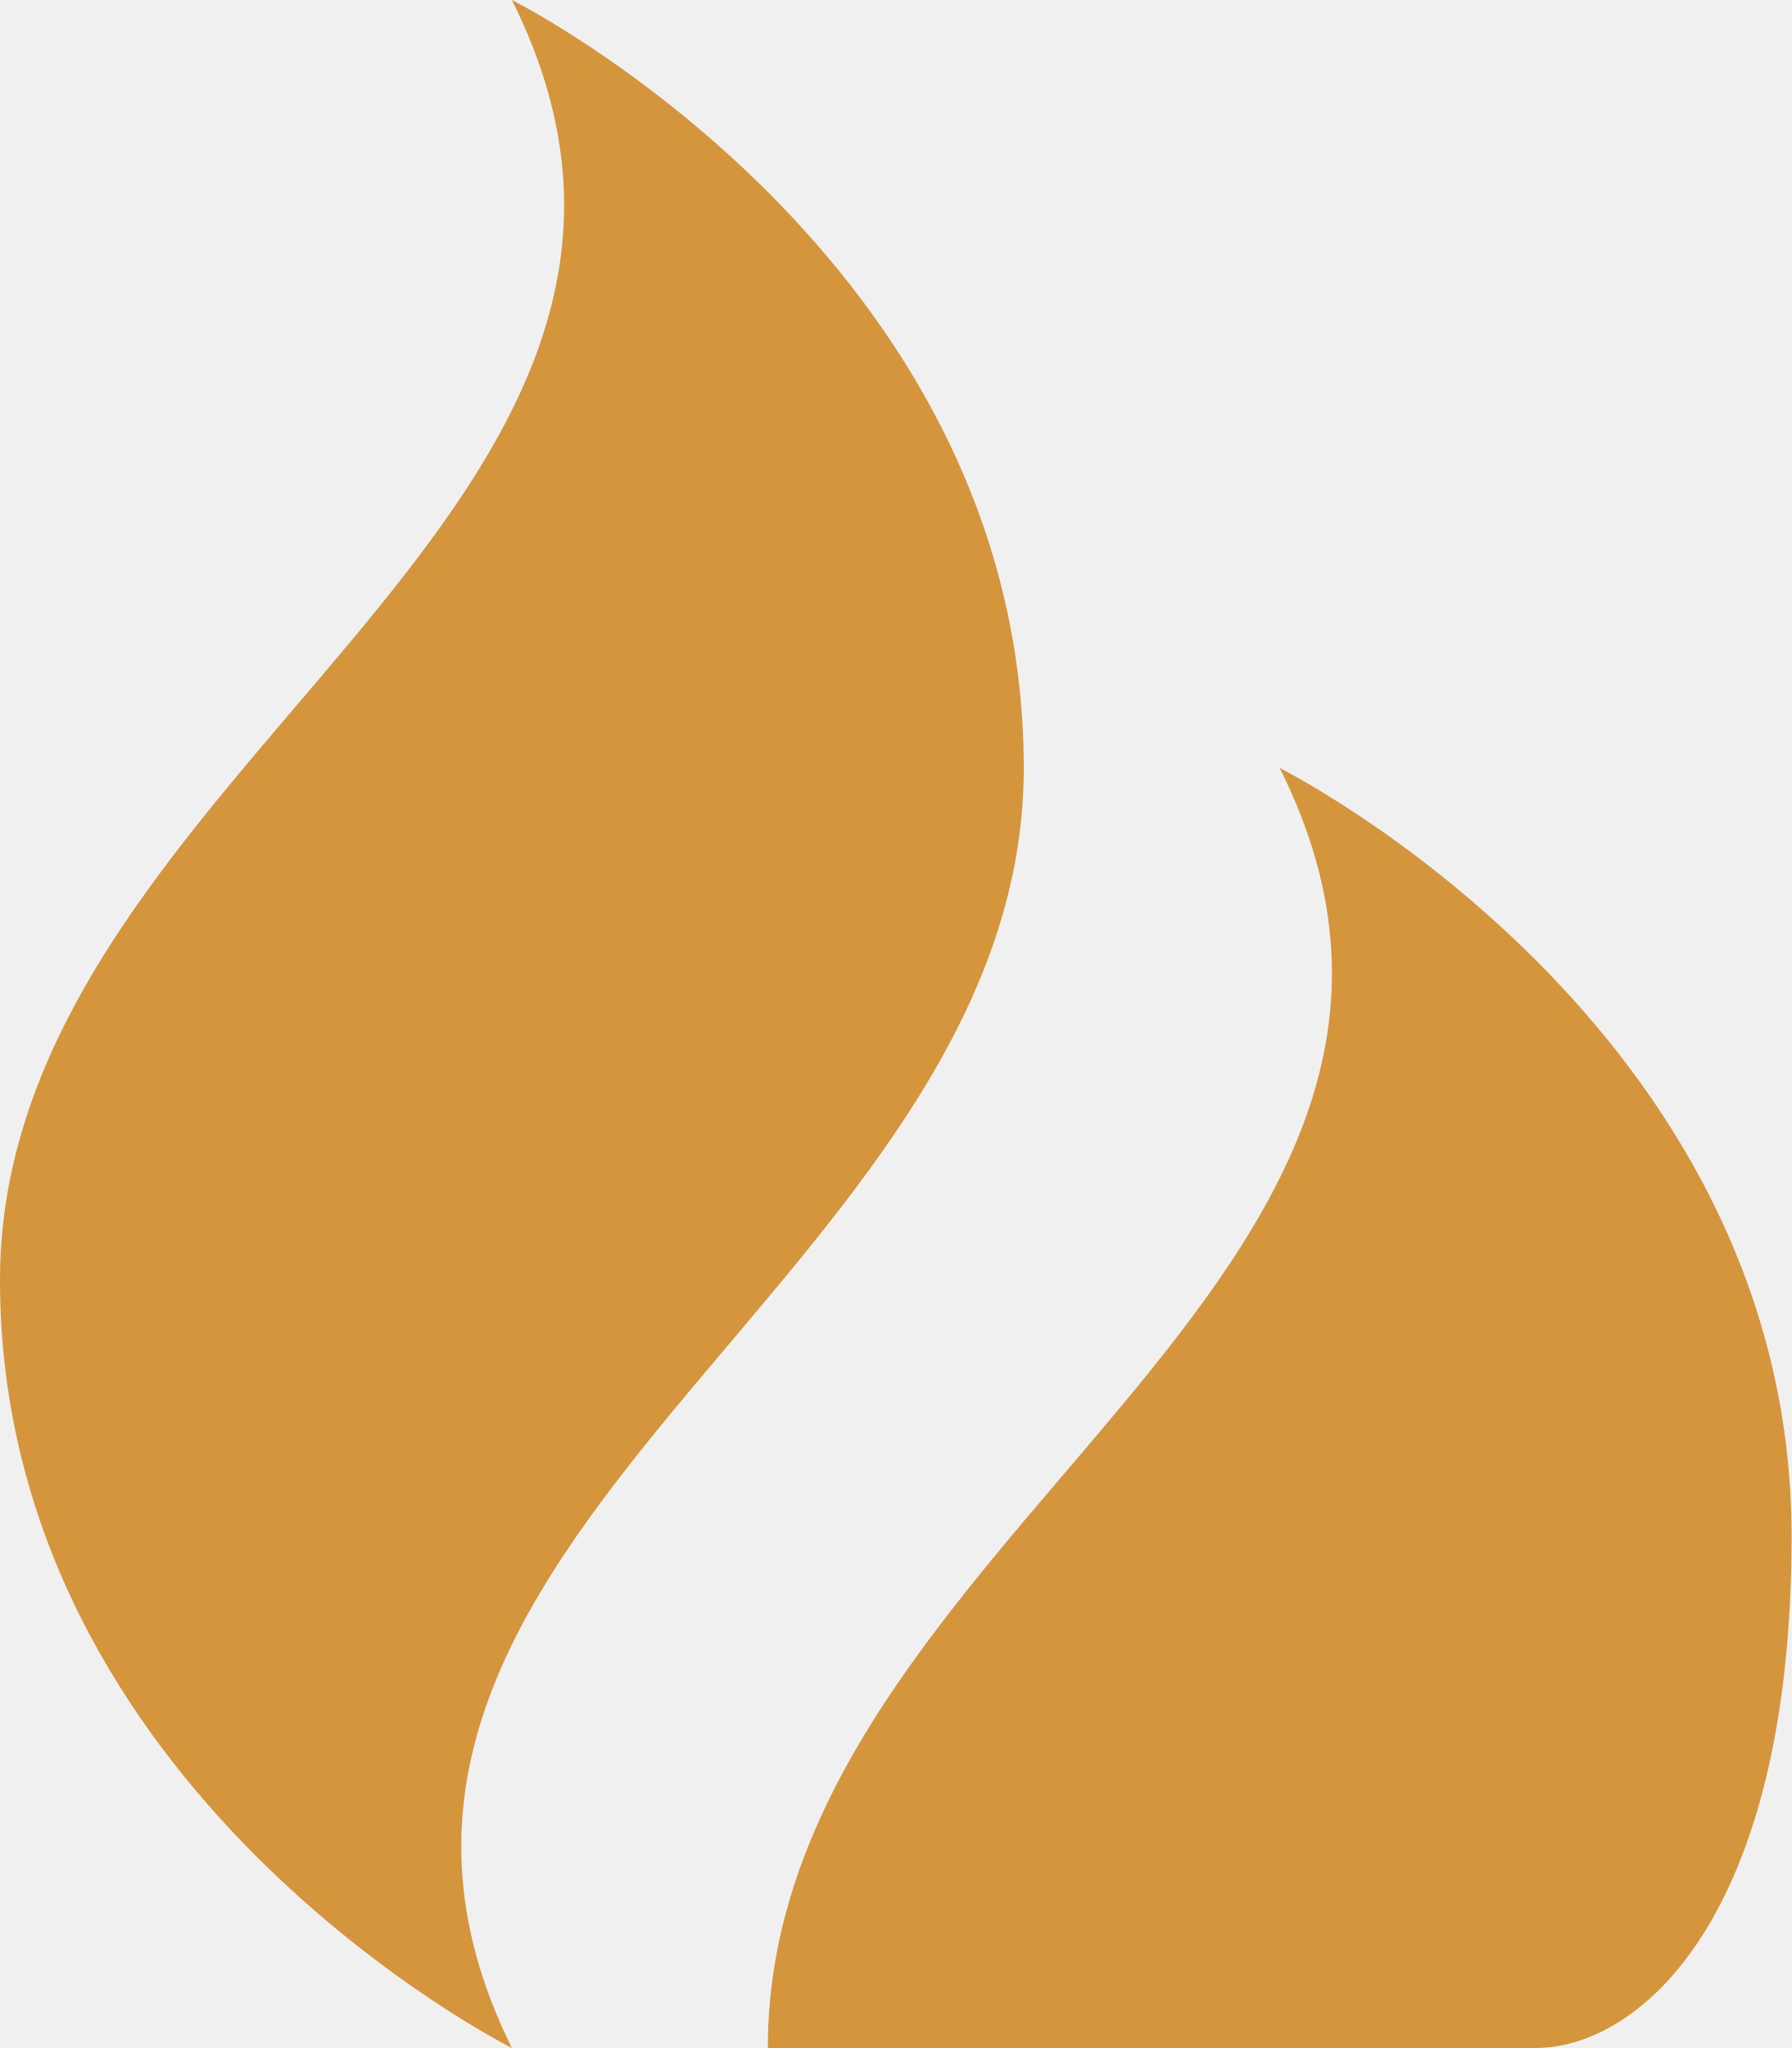
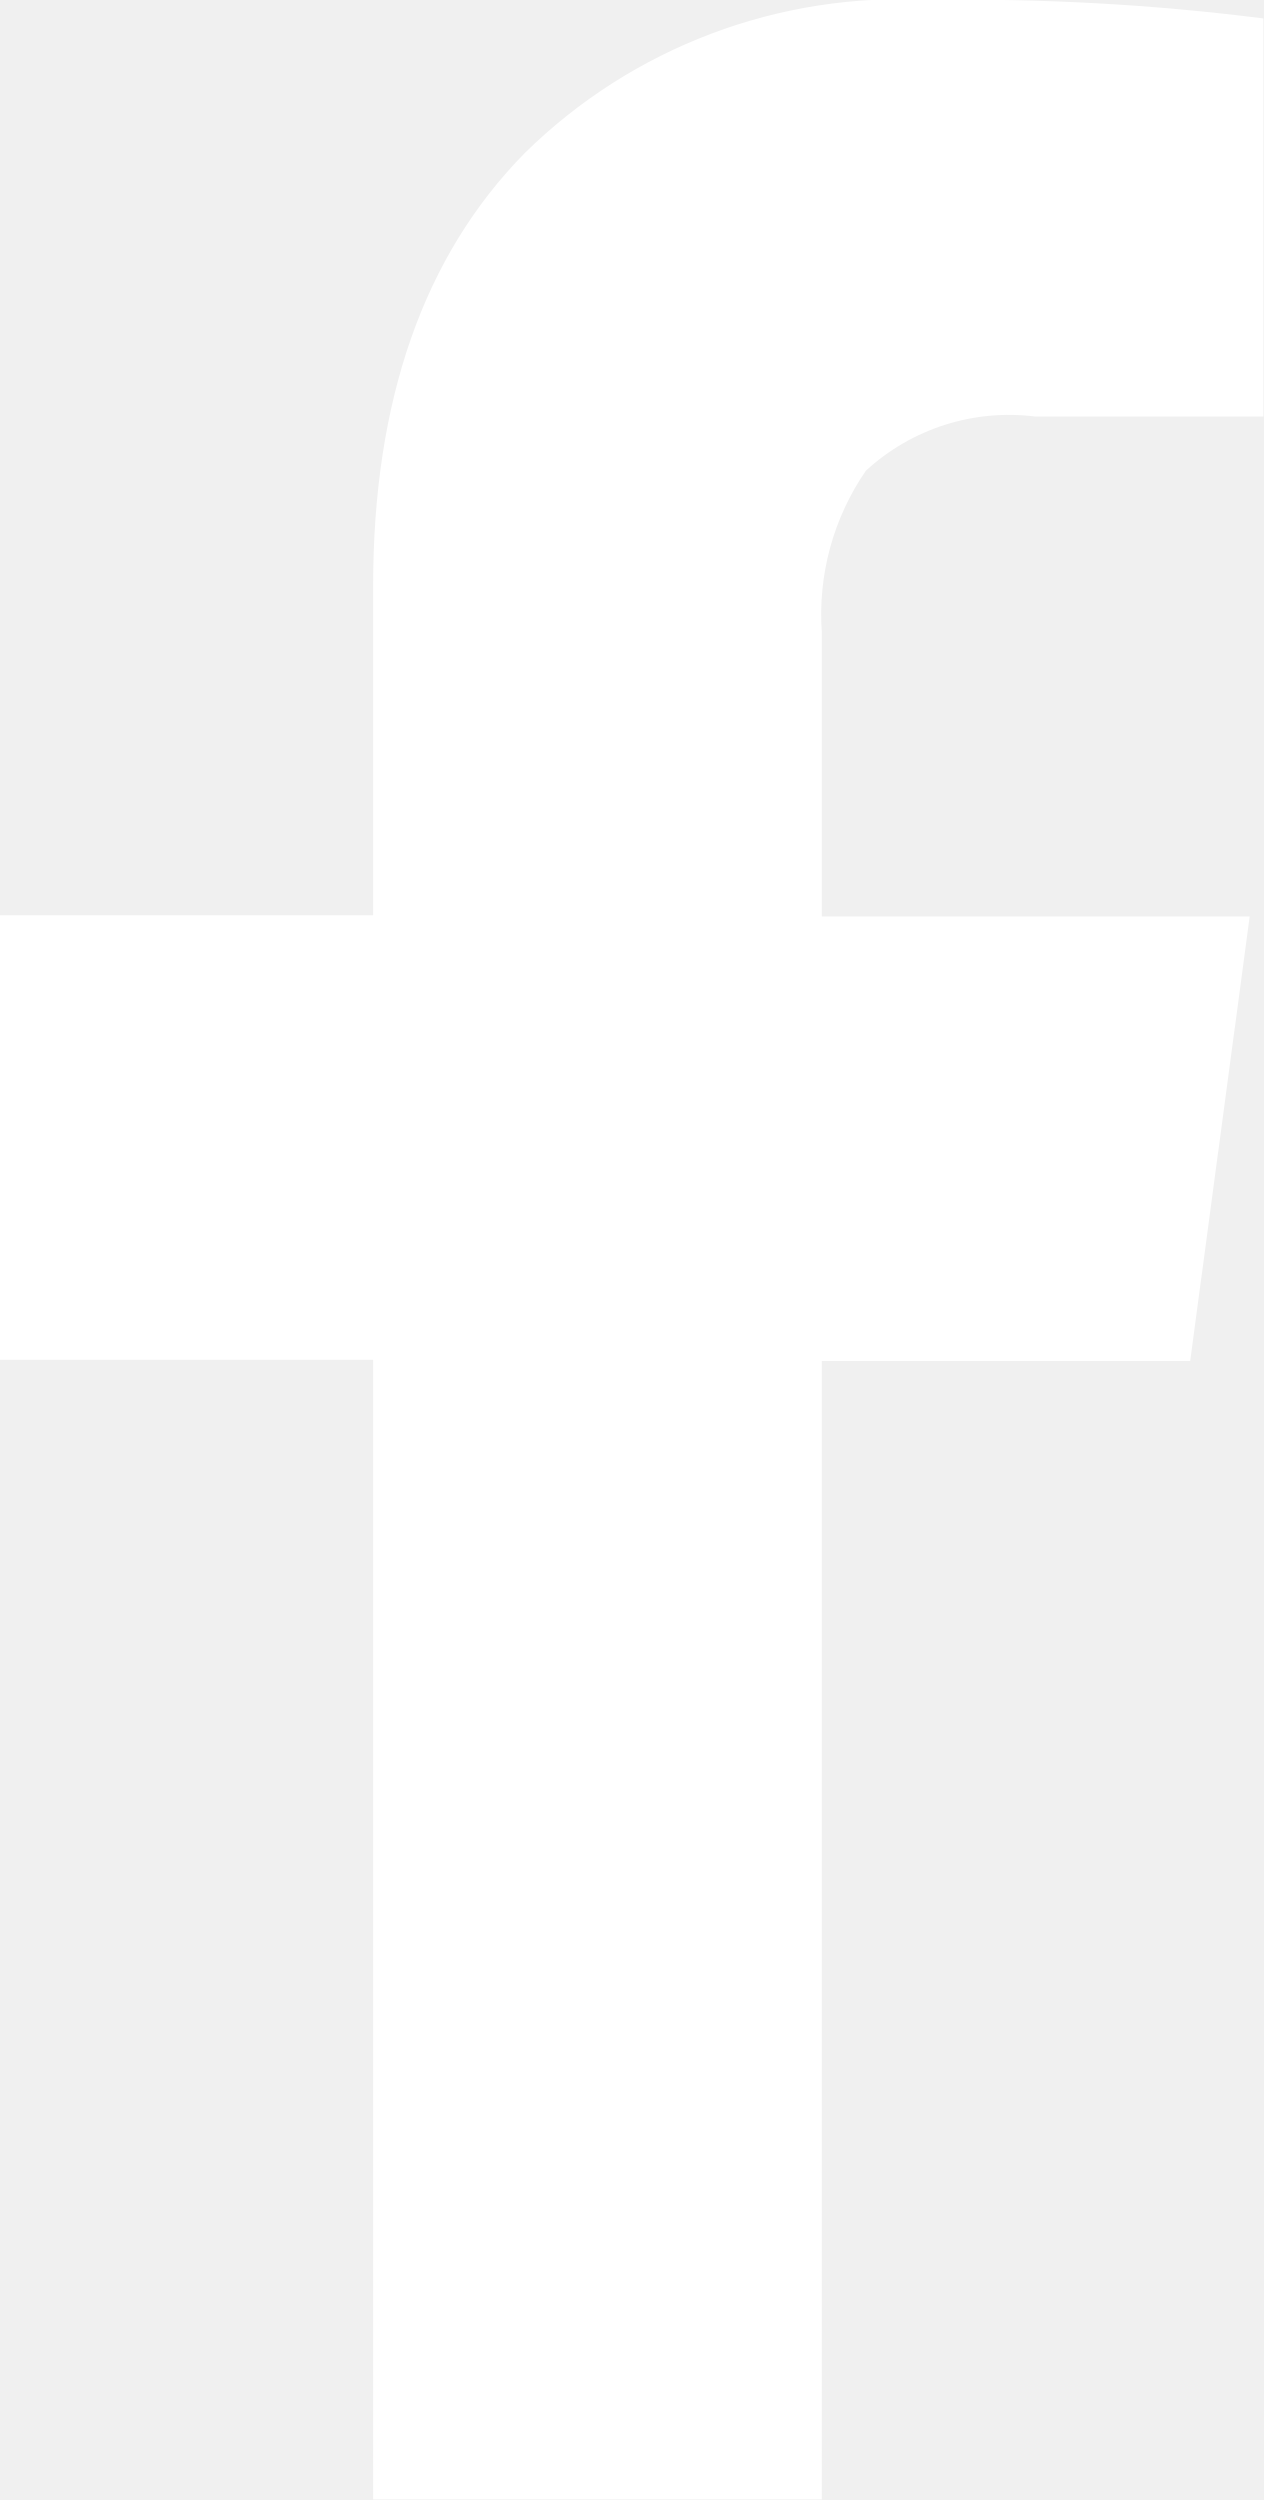
- <svg xmlns="http://www.w3.org/2000/svg" id="Layer_1" data-name="Layer 1" width="56" height="64" viewBox="0 0 56 64">
+ <svg xmlns="http://www.w3.org/2000/svg" id="Layer_1" data-name="Layer 1" width="21.23" height="42.01" viewBox="0 0 21.23 42.01">
  <defs>
-     <style>.cls-1{fill:#d4953d;}</style>
+     <style>.cls-1{fill:#fff;}</style>
  </defs>
-   <path class="cls-1" d="M16,0C24,16,0,24,0,40S16,64,16,64C8.16,48.16,32,40,32,24S16,0,16,0ZM40,24c8,16-16,24-16,40H48c3.2,0,8-4,8-16C56,32,40,24,40,24Z" />
+   <path class="cls-1" d="M21.23,0.31V7H17.4a3.55,3.55,0,0,0-2.85.91,4.26,4.26,0,0,0-.74,2.72v4.77H21l-1,7.47H13.81V42H6.27V22.85H0V15.38H6.27V9.85q0-4.69,2.55-7.28A9,9,0,0,1,15.63,0,39.57,39.57,0,0,1,21.23.31Z" />
</svg>
